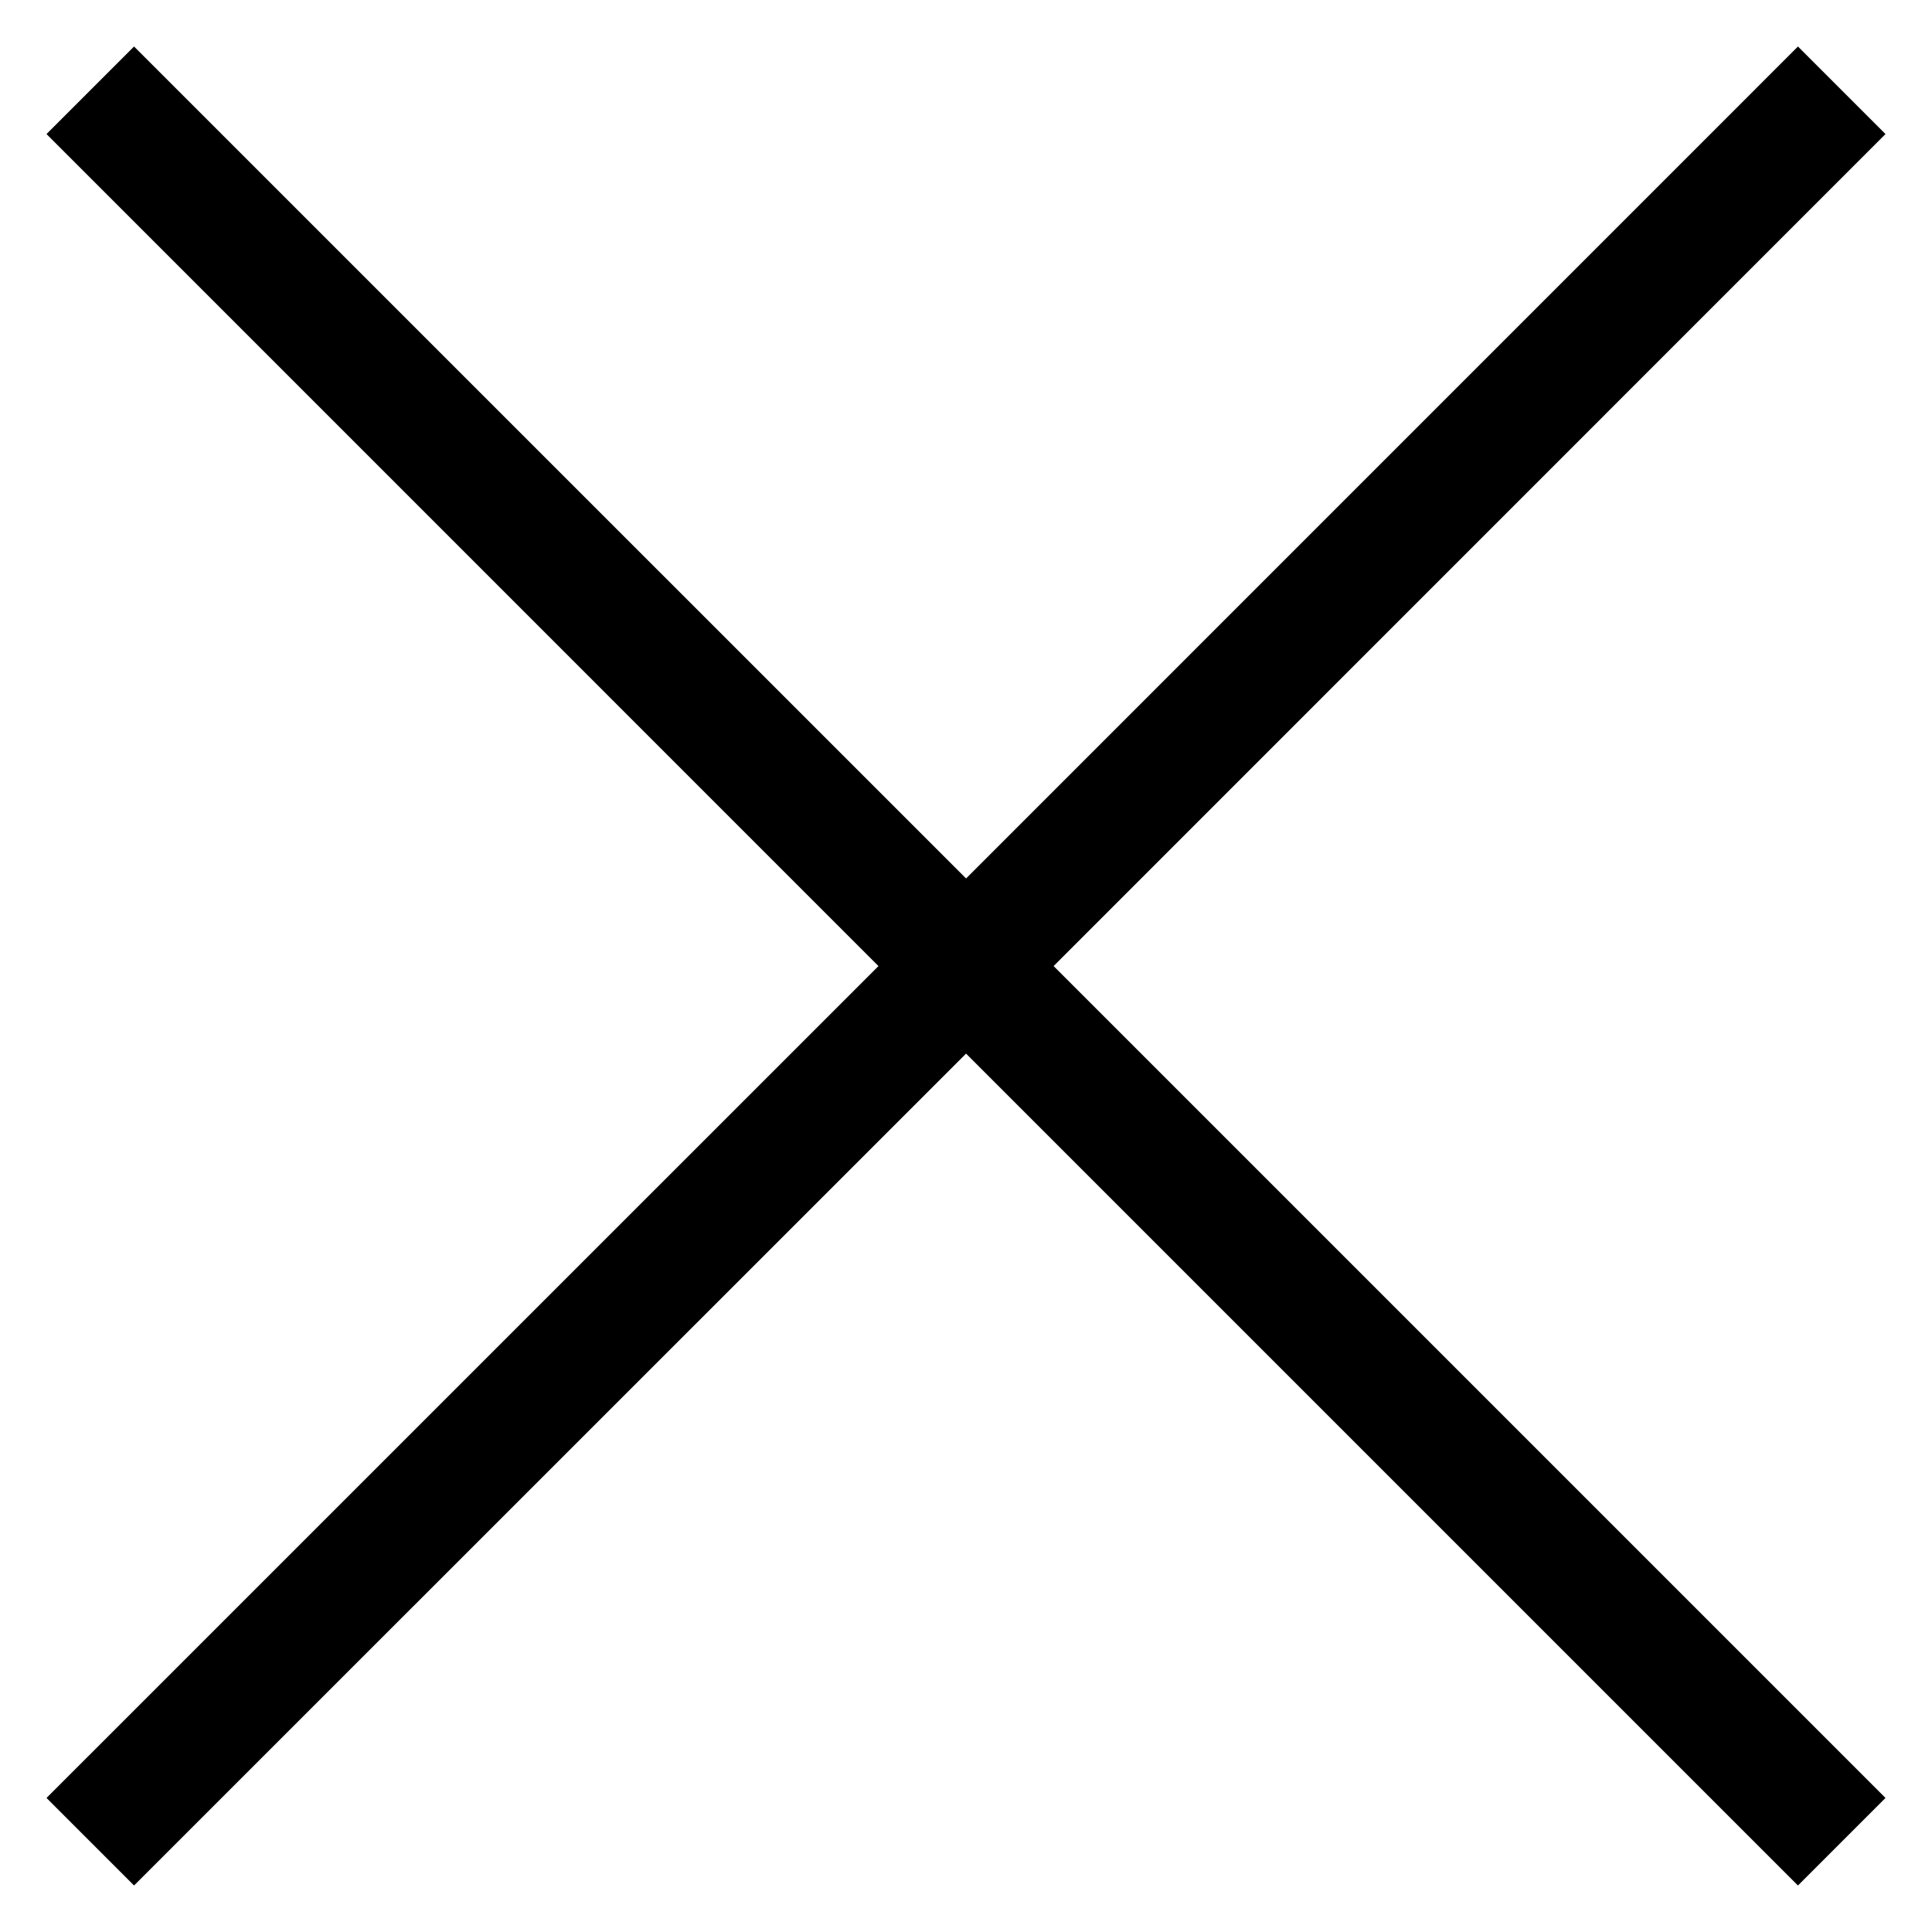
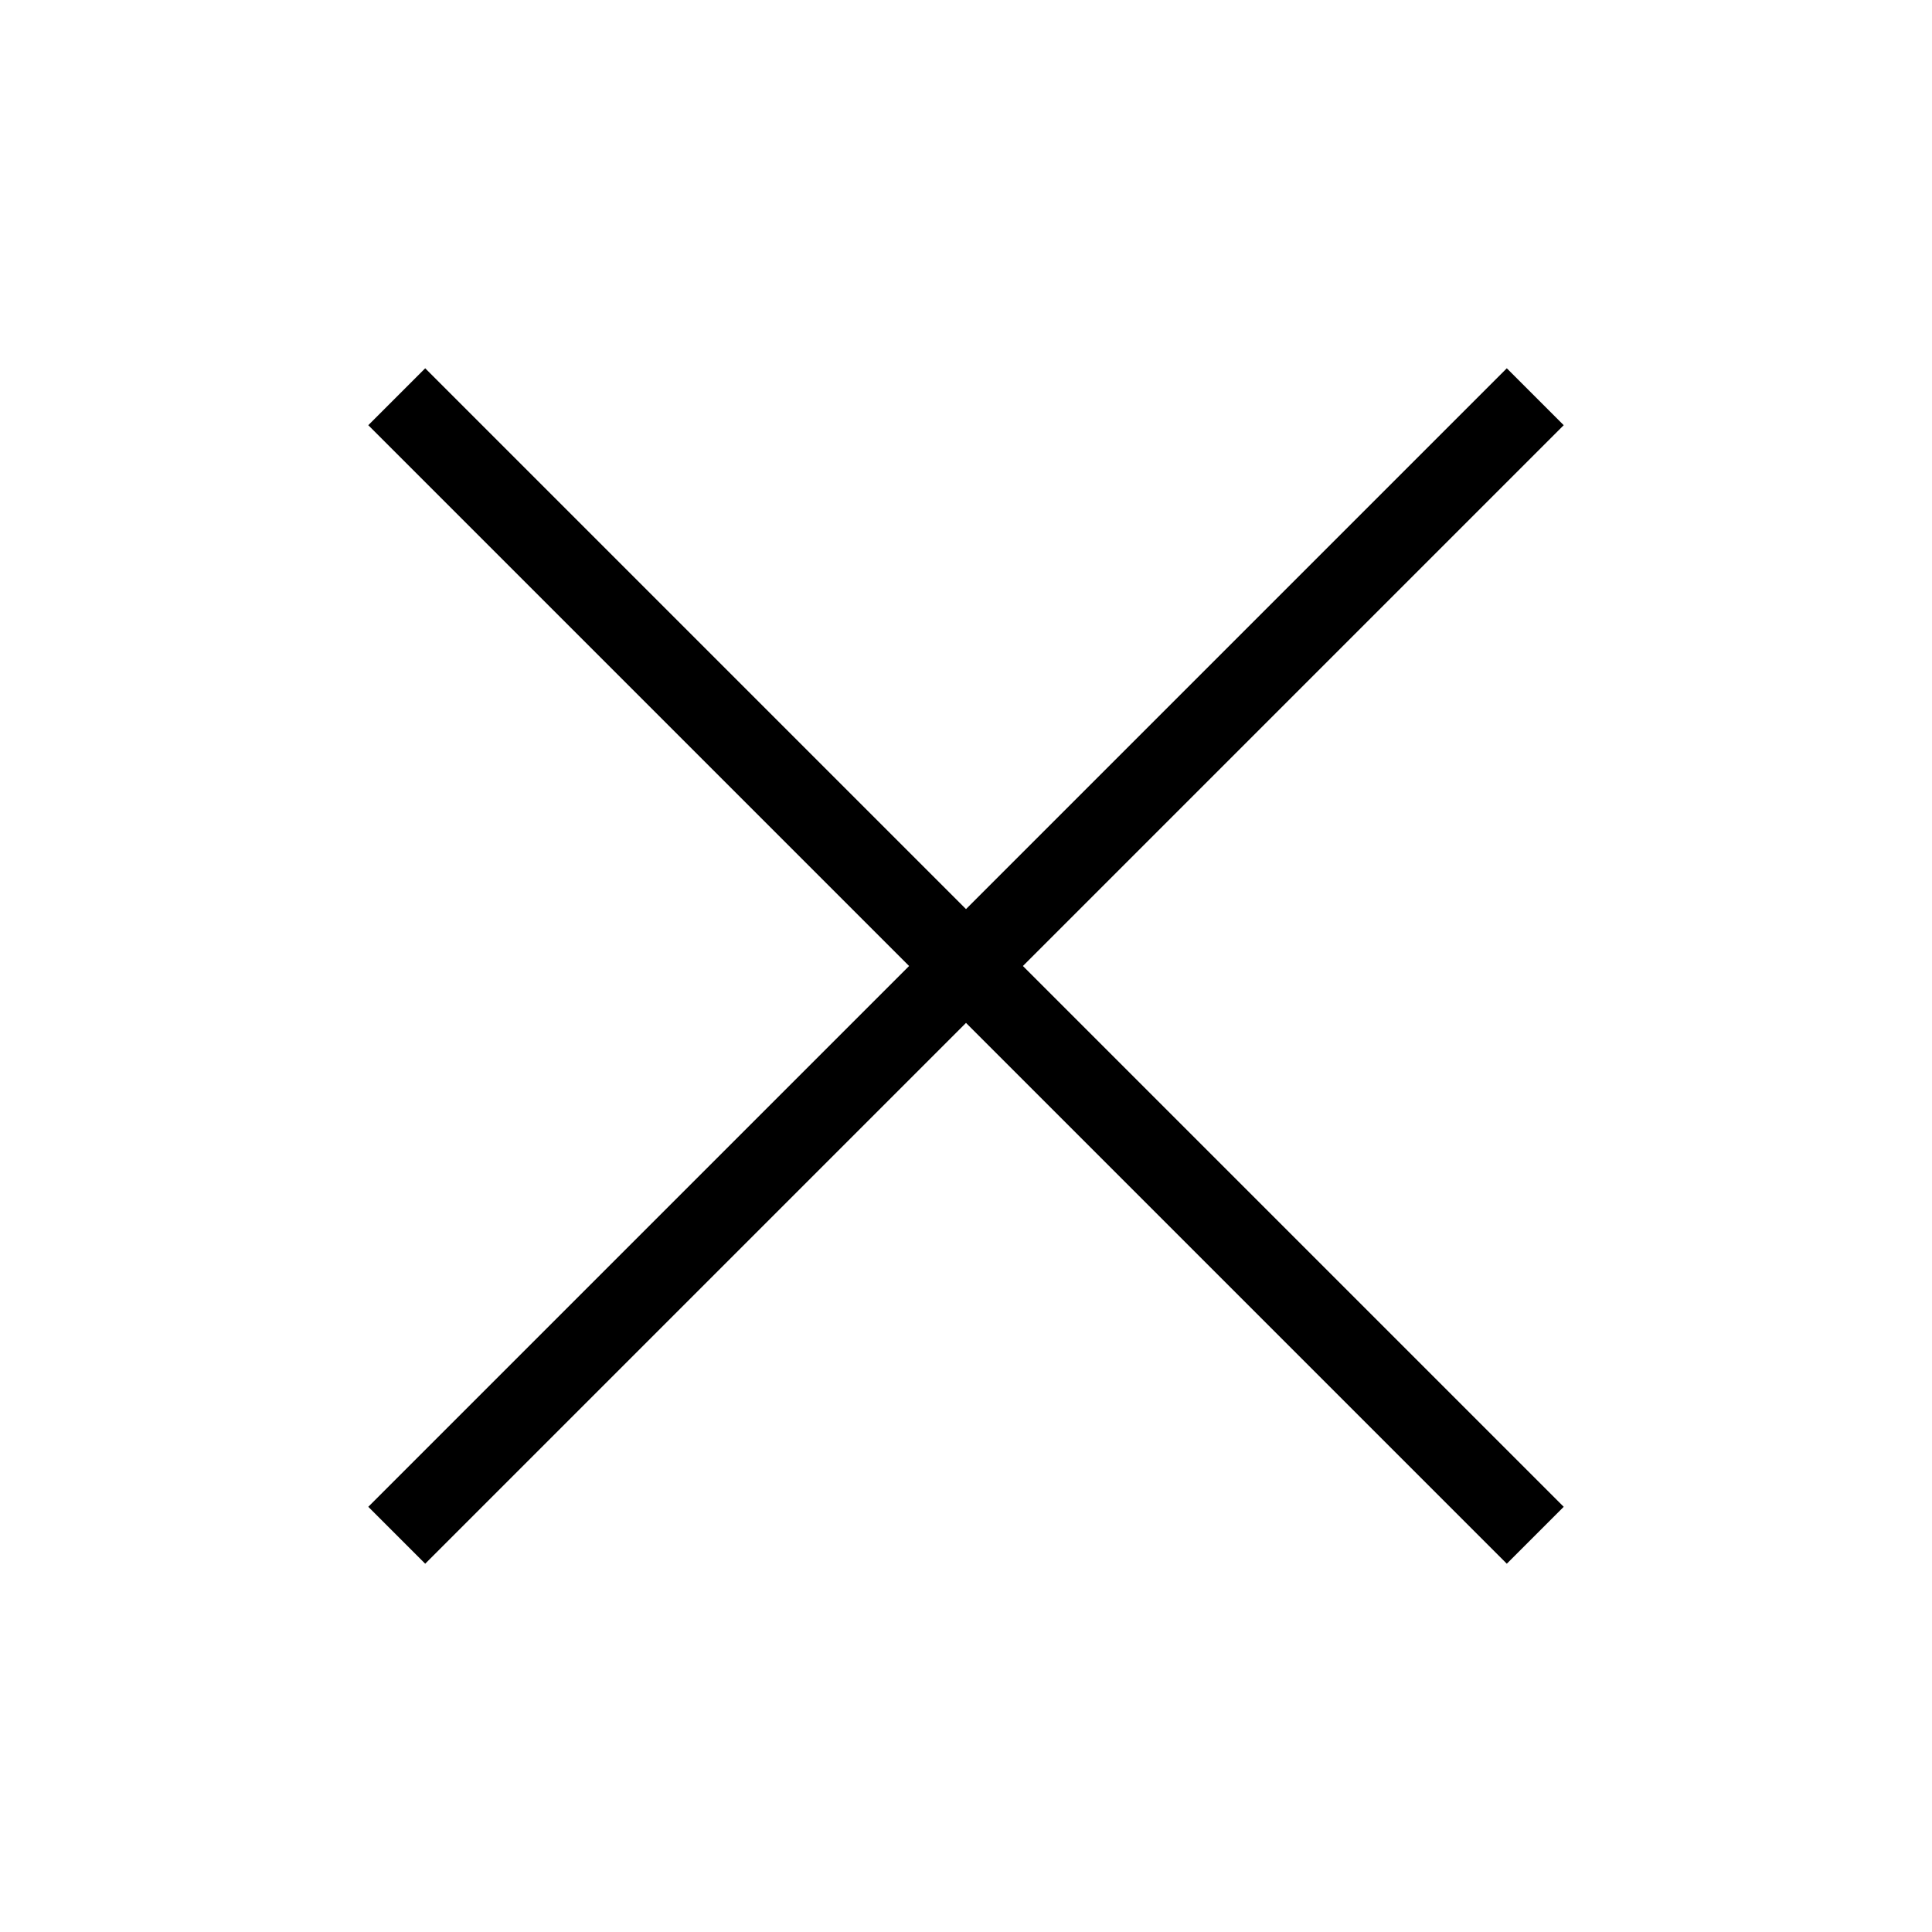
- <svg xmlns="http://www.w3.org/2000/svg" width="26px" height="26px" viewBox="0 0 26 26" version="1.1">
-   <g id="Design" stroke="none" stroke-width="1" fill="none" fill-rule="evenodd">
-     <g id="Main-(Mobile)" transform="translate(-31, -35)" fill="#000000">
-       <g id="Exit" transform="translate(24, 28)">
-         <polygon id="Cross" points="31.196 7.626 32.374 8.804 21.179 20.001 32.374 31.196 31.196 32.374 20.001 21.179 8.804 32.374 7.626 31.196 18.822 20.001 7.626 8.804 8.804 7.626 20.001 18.822" />
-       </g>
-     </g>
-   </g>
+ <svg xmlns="http://www.w3.org/2000/svg" width="24px" height="24px" viewBox="0 0 24 24" version="1.1">
+   <polygon points="18.718 4.575 19.425 5.282 12.707 12 19.425 18.718 18.718 19.425 12 12.707 5.282 19.425 4.575 18.718 11.293 12 4.575 5.282 5.282 4.575 12 11.293" />
</svg>
